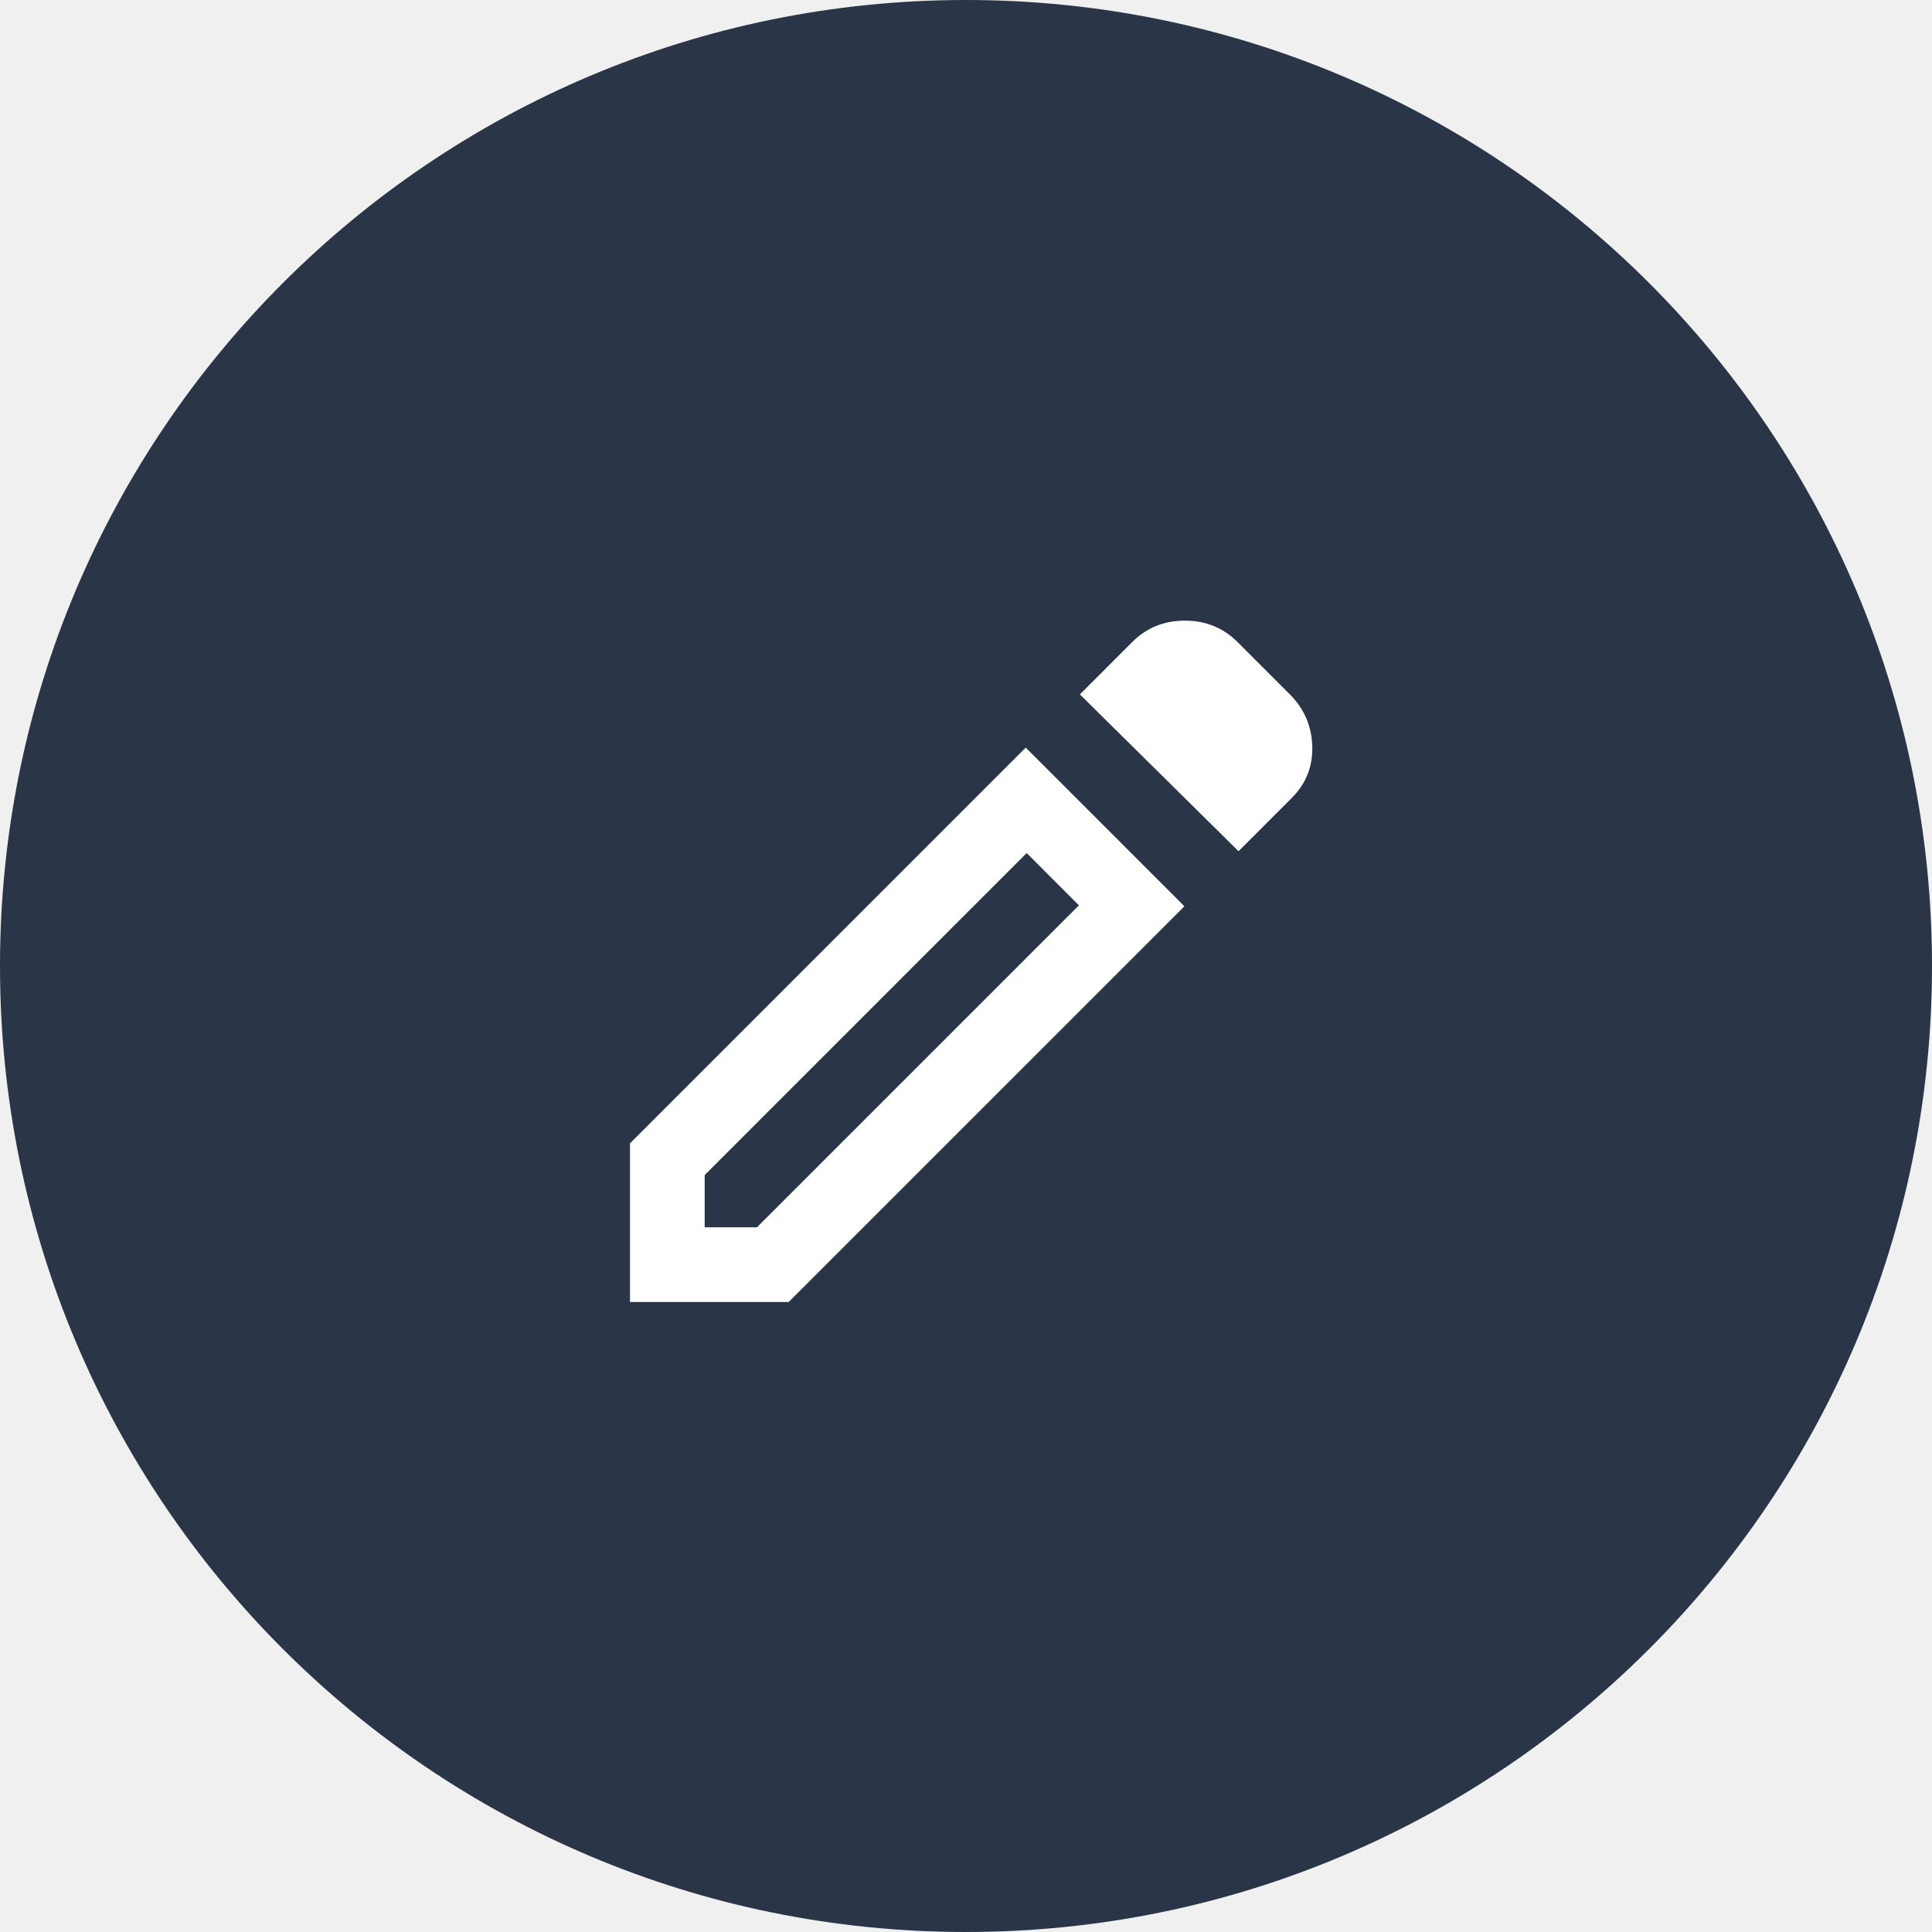
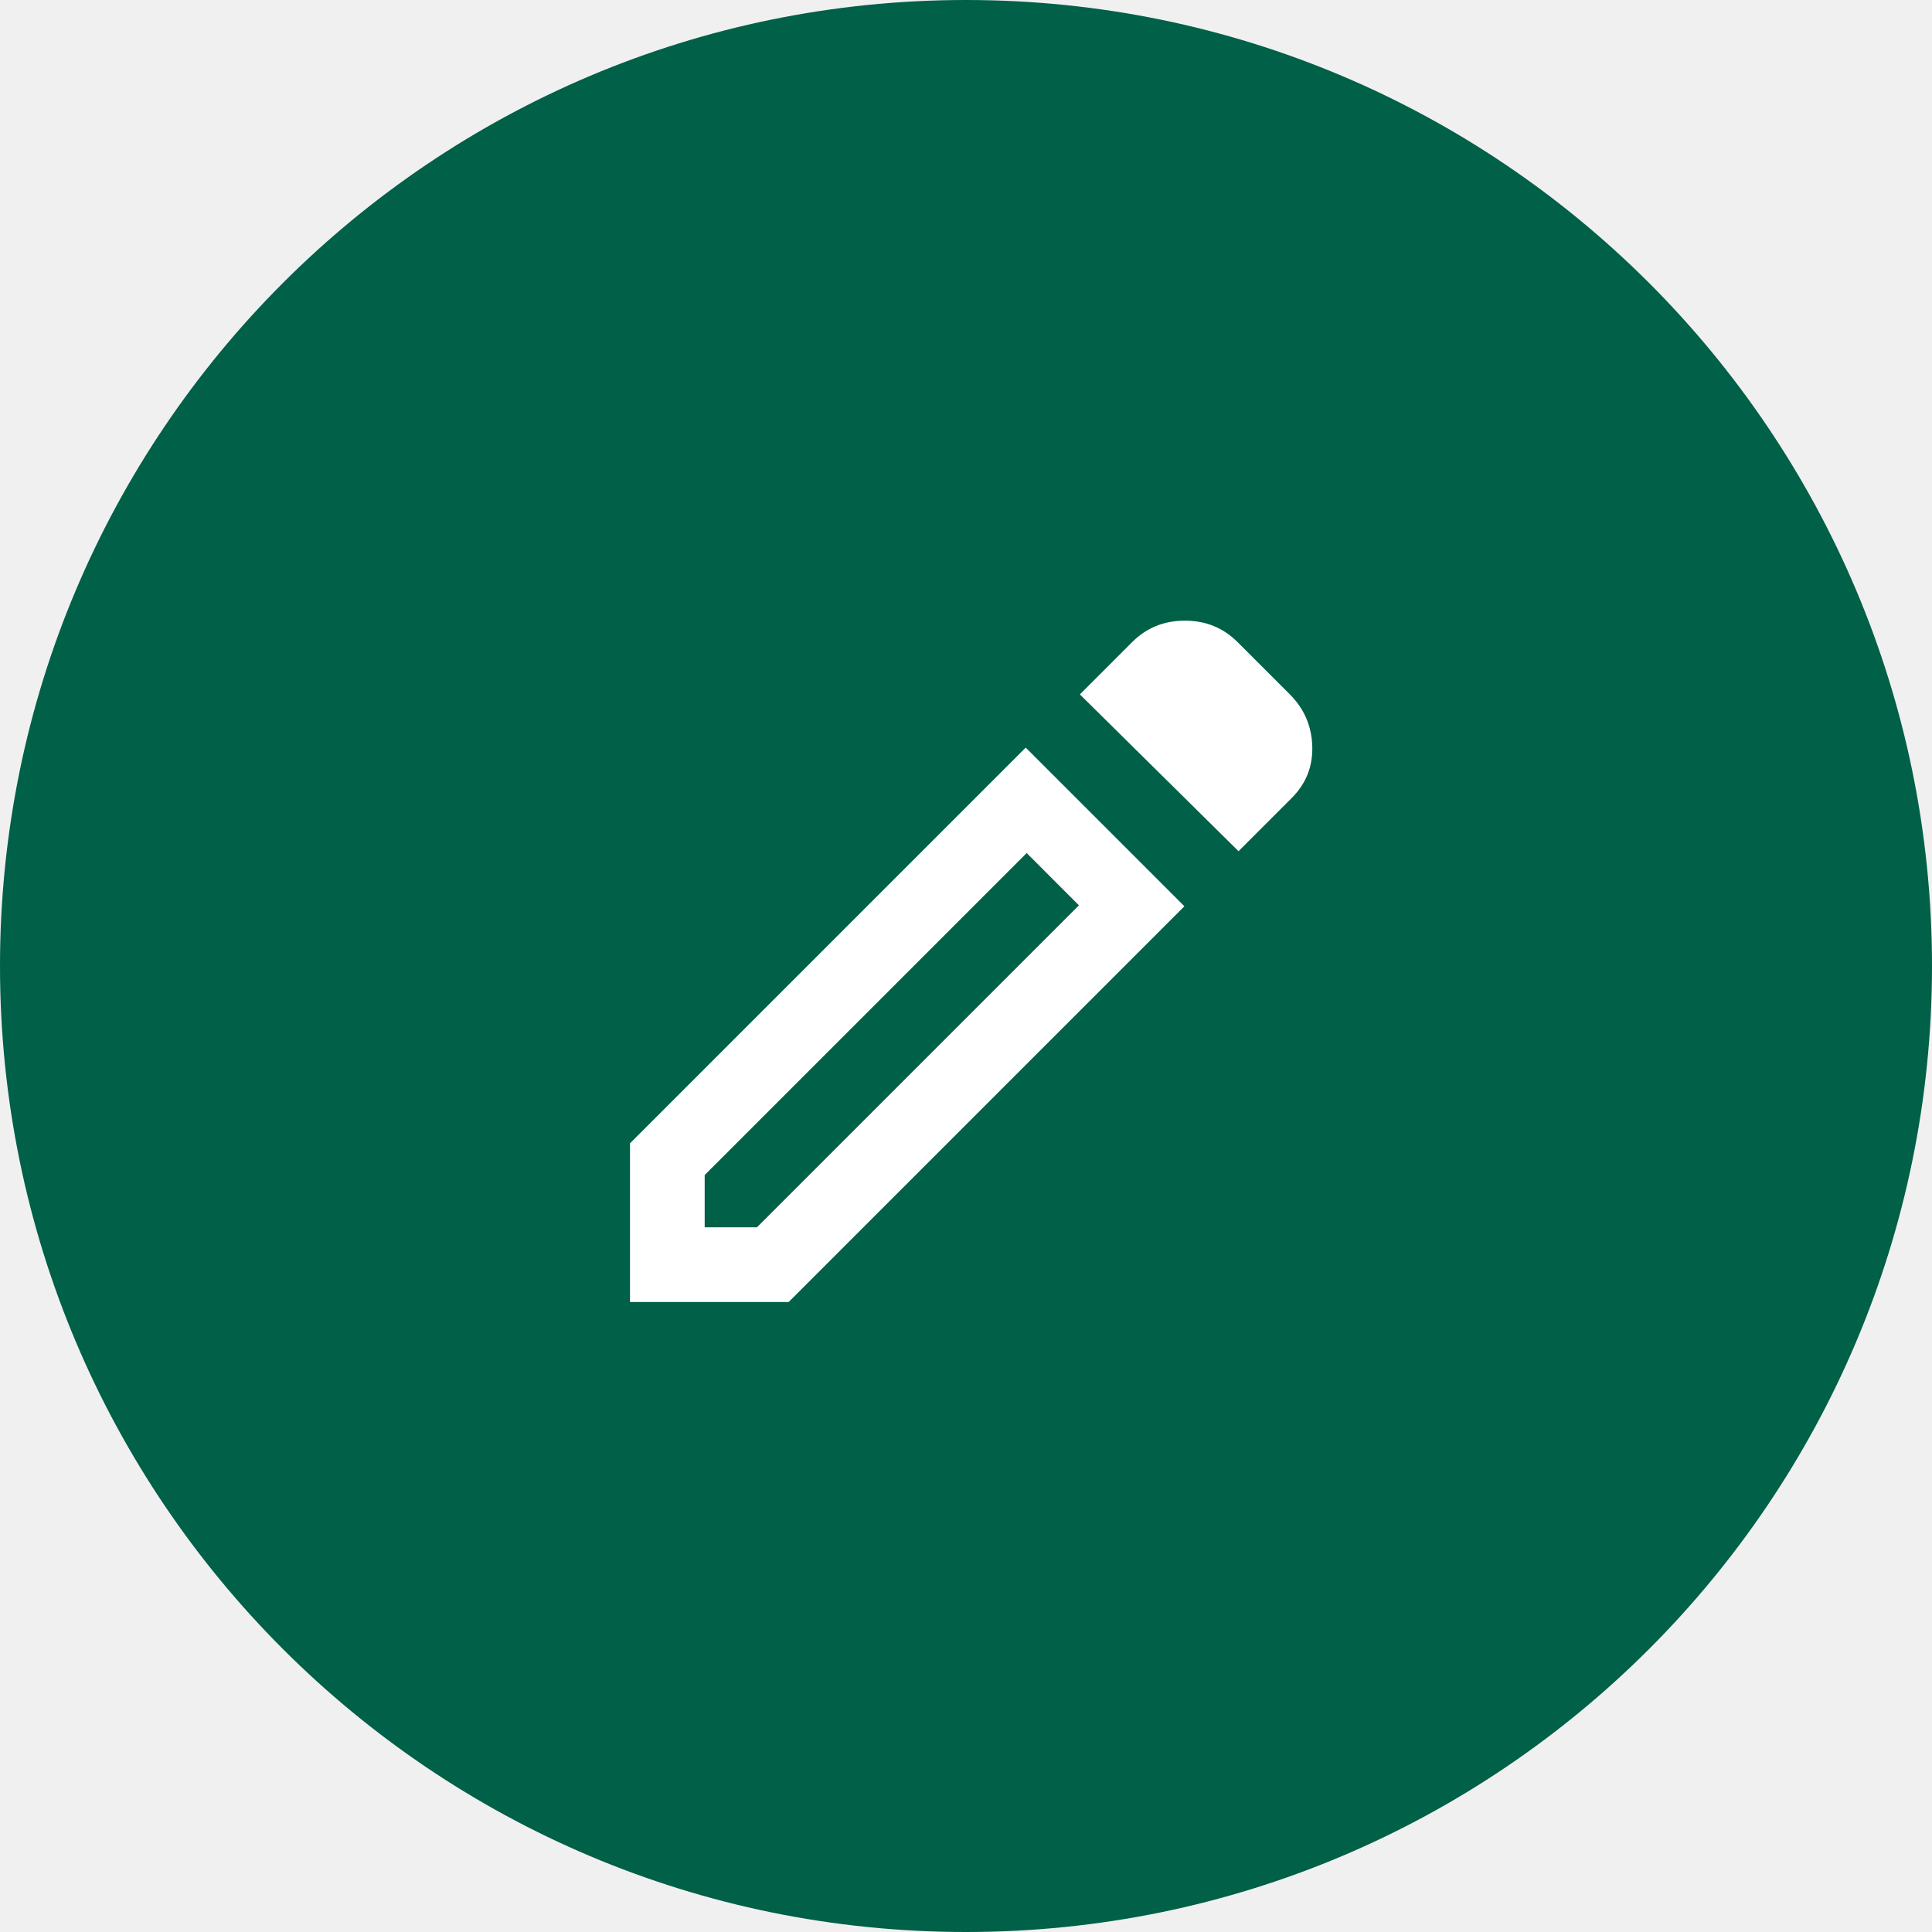
<svg xmlns="http://www.w3.org/2000/svg" width="69" height="69" viewBox="0 0 69 69" fill="none">
-   <circle cx="34.5" cy="34.5" r="34.5" fill="#2A3647" />
+   <circle cx="34.5" cy="34.5" r="34.5" fill="#006048" />
  <mask id="mask0_426592_4903" style="mask-type:alpha" maskUnits="userSpaceOnUse" x="18" y="18" width="33" height="33">
    <rect x="18.5" y="18.5" width="32" height="32" fill="#D9D9D9" />
  </mask>
  <g mask="url(#mask0_426592_4903)">
    <path d="M25.167 43.833H27.033L38.533 32.333L36.667 30.466L25.167 41.967V43.833ZM44.233 30.4L38.567 24.8L40.433 22.933C40.944 22.422 41.572 22.166 42.317 22.166C43.061 22.166 43.689 22.422 44.2 22.933L46.067 24.8C46.578 25.311 46.844 25.928 46.867 26.65C46.889 27.372 46.644 27.989 46.133 28.5L44.233 30.4ZM42.3 32.367L28.167 46.5H22.5V40.833L36.633 26.7L42.3 32.367Z" fill="white" />
  </g>
</svg>
